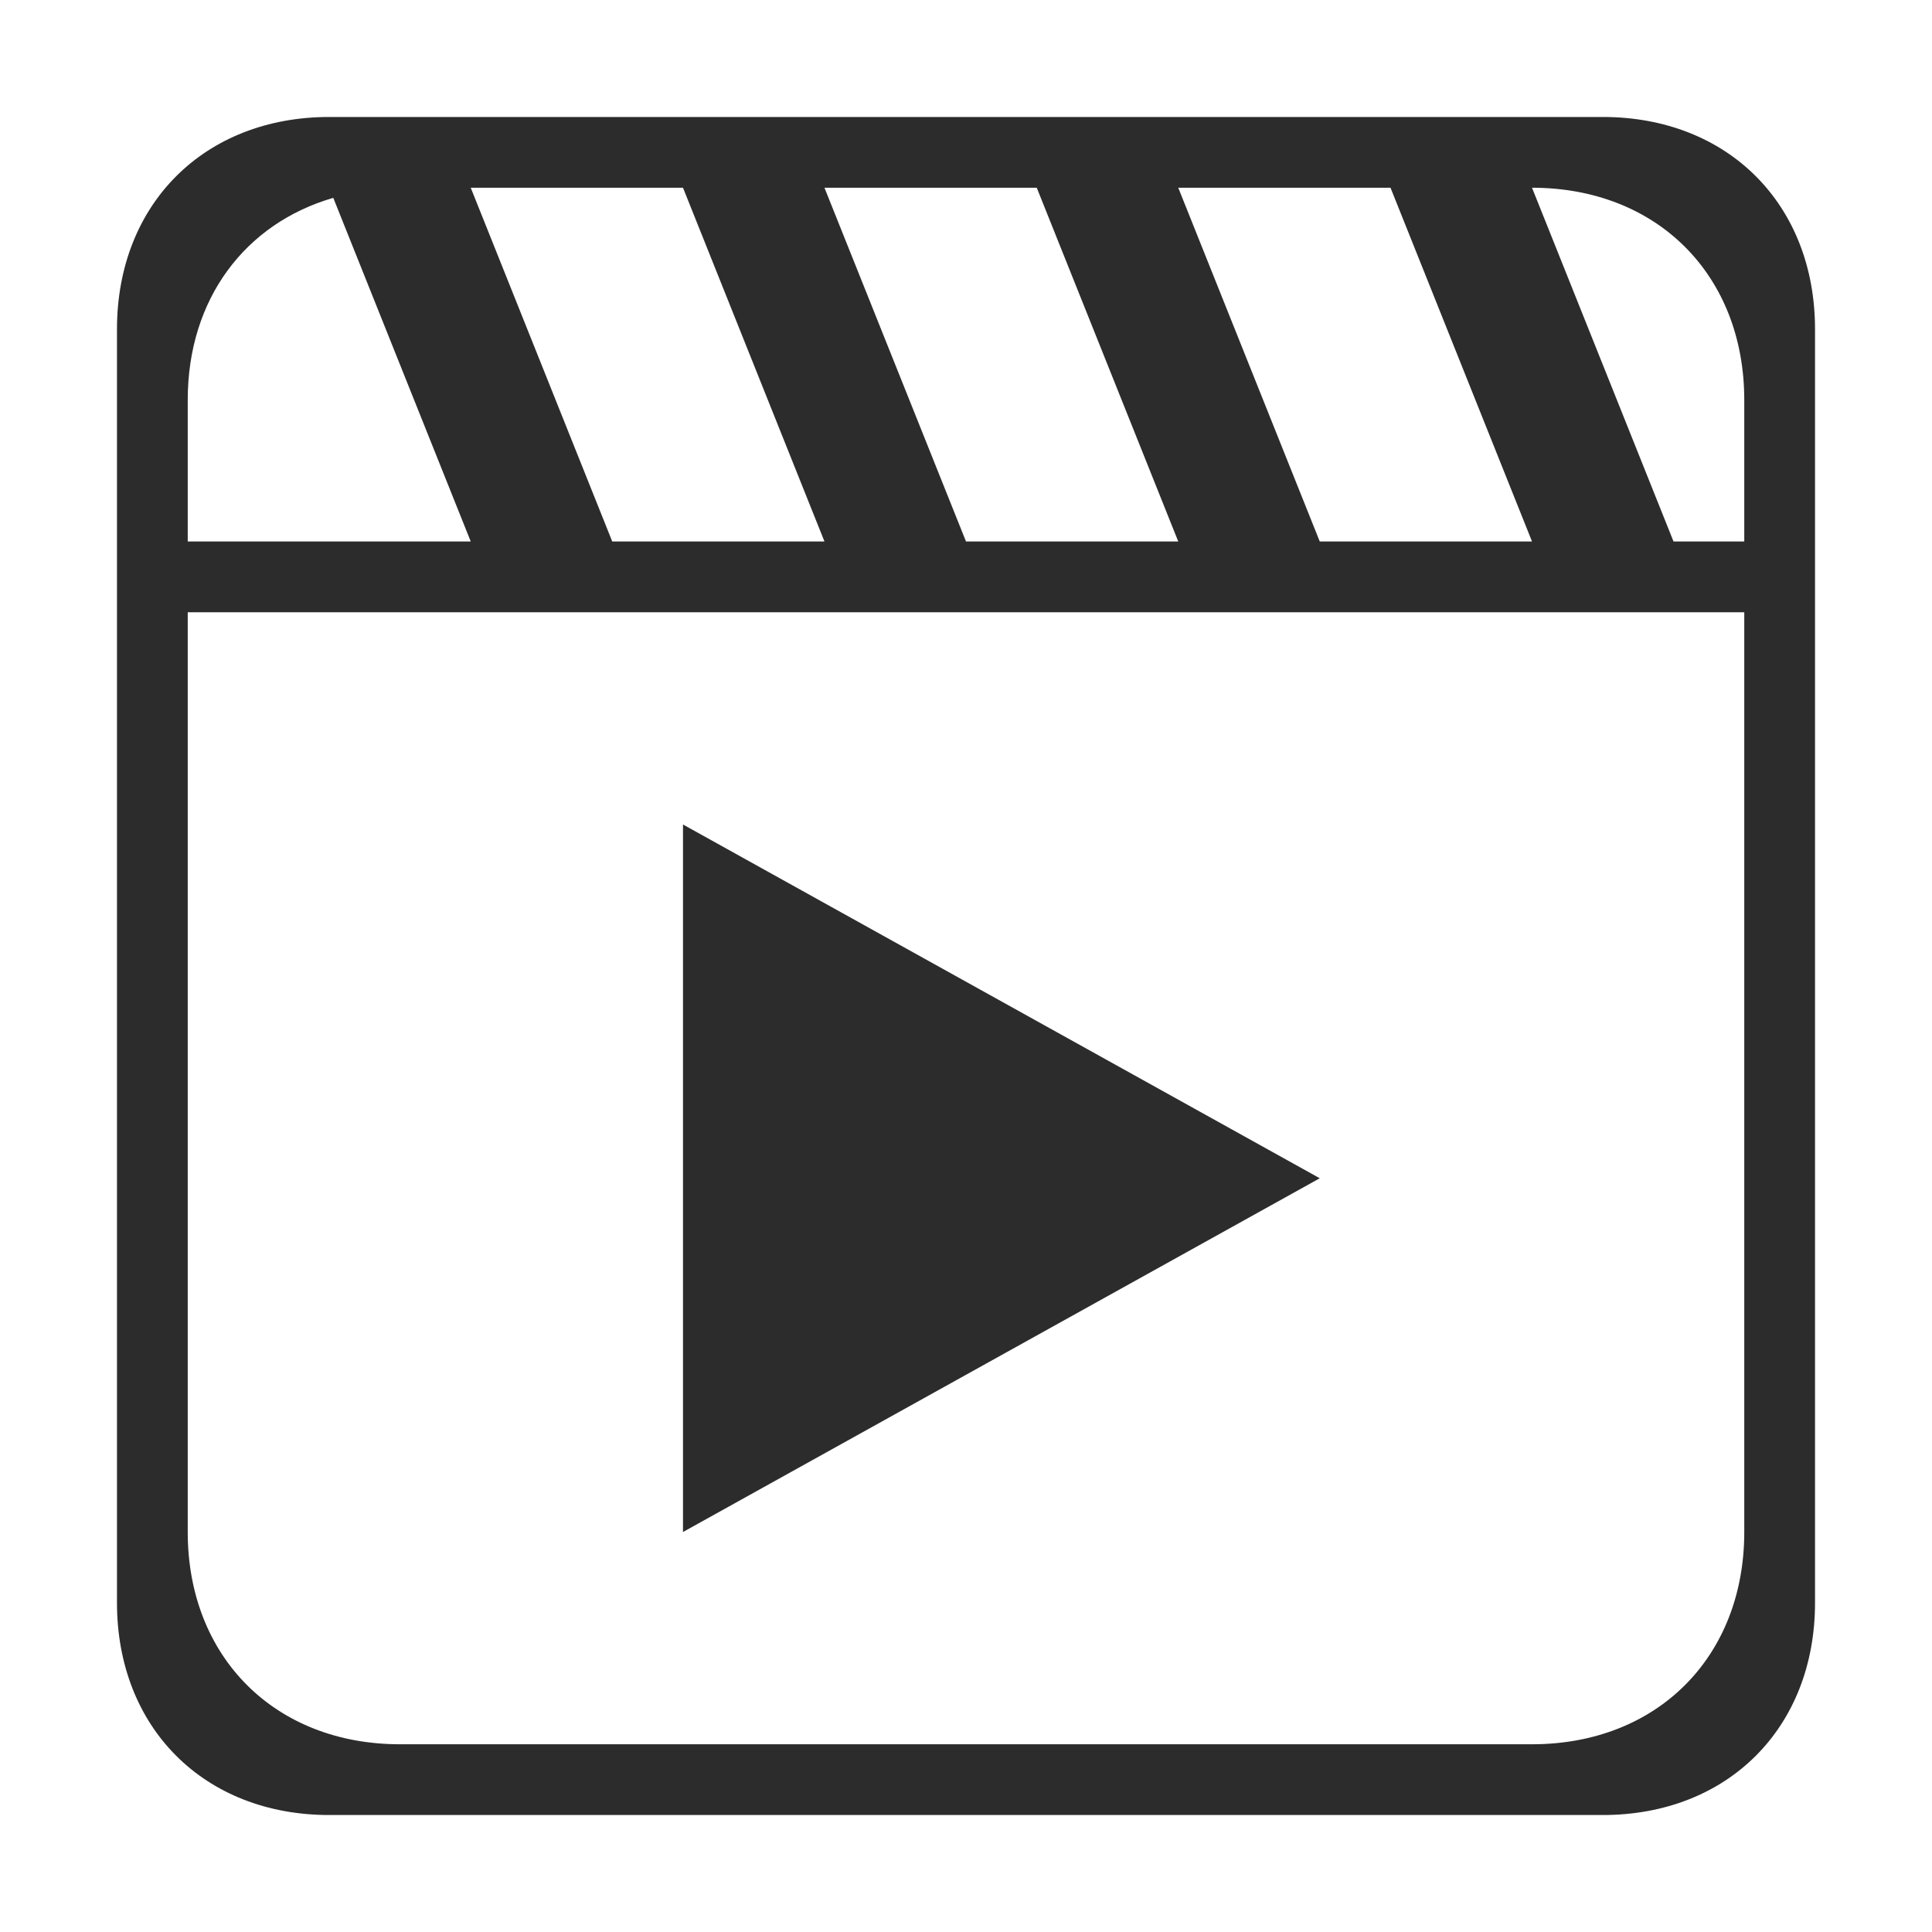
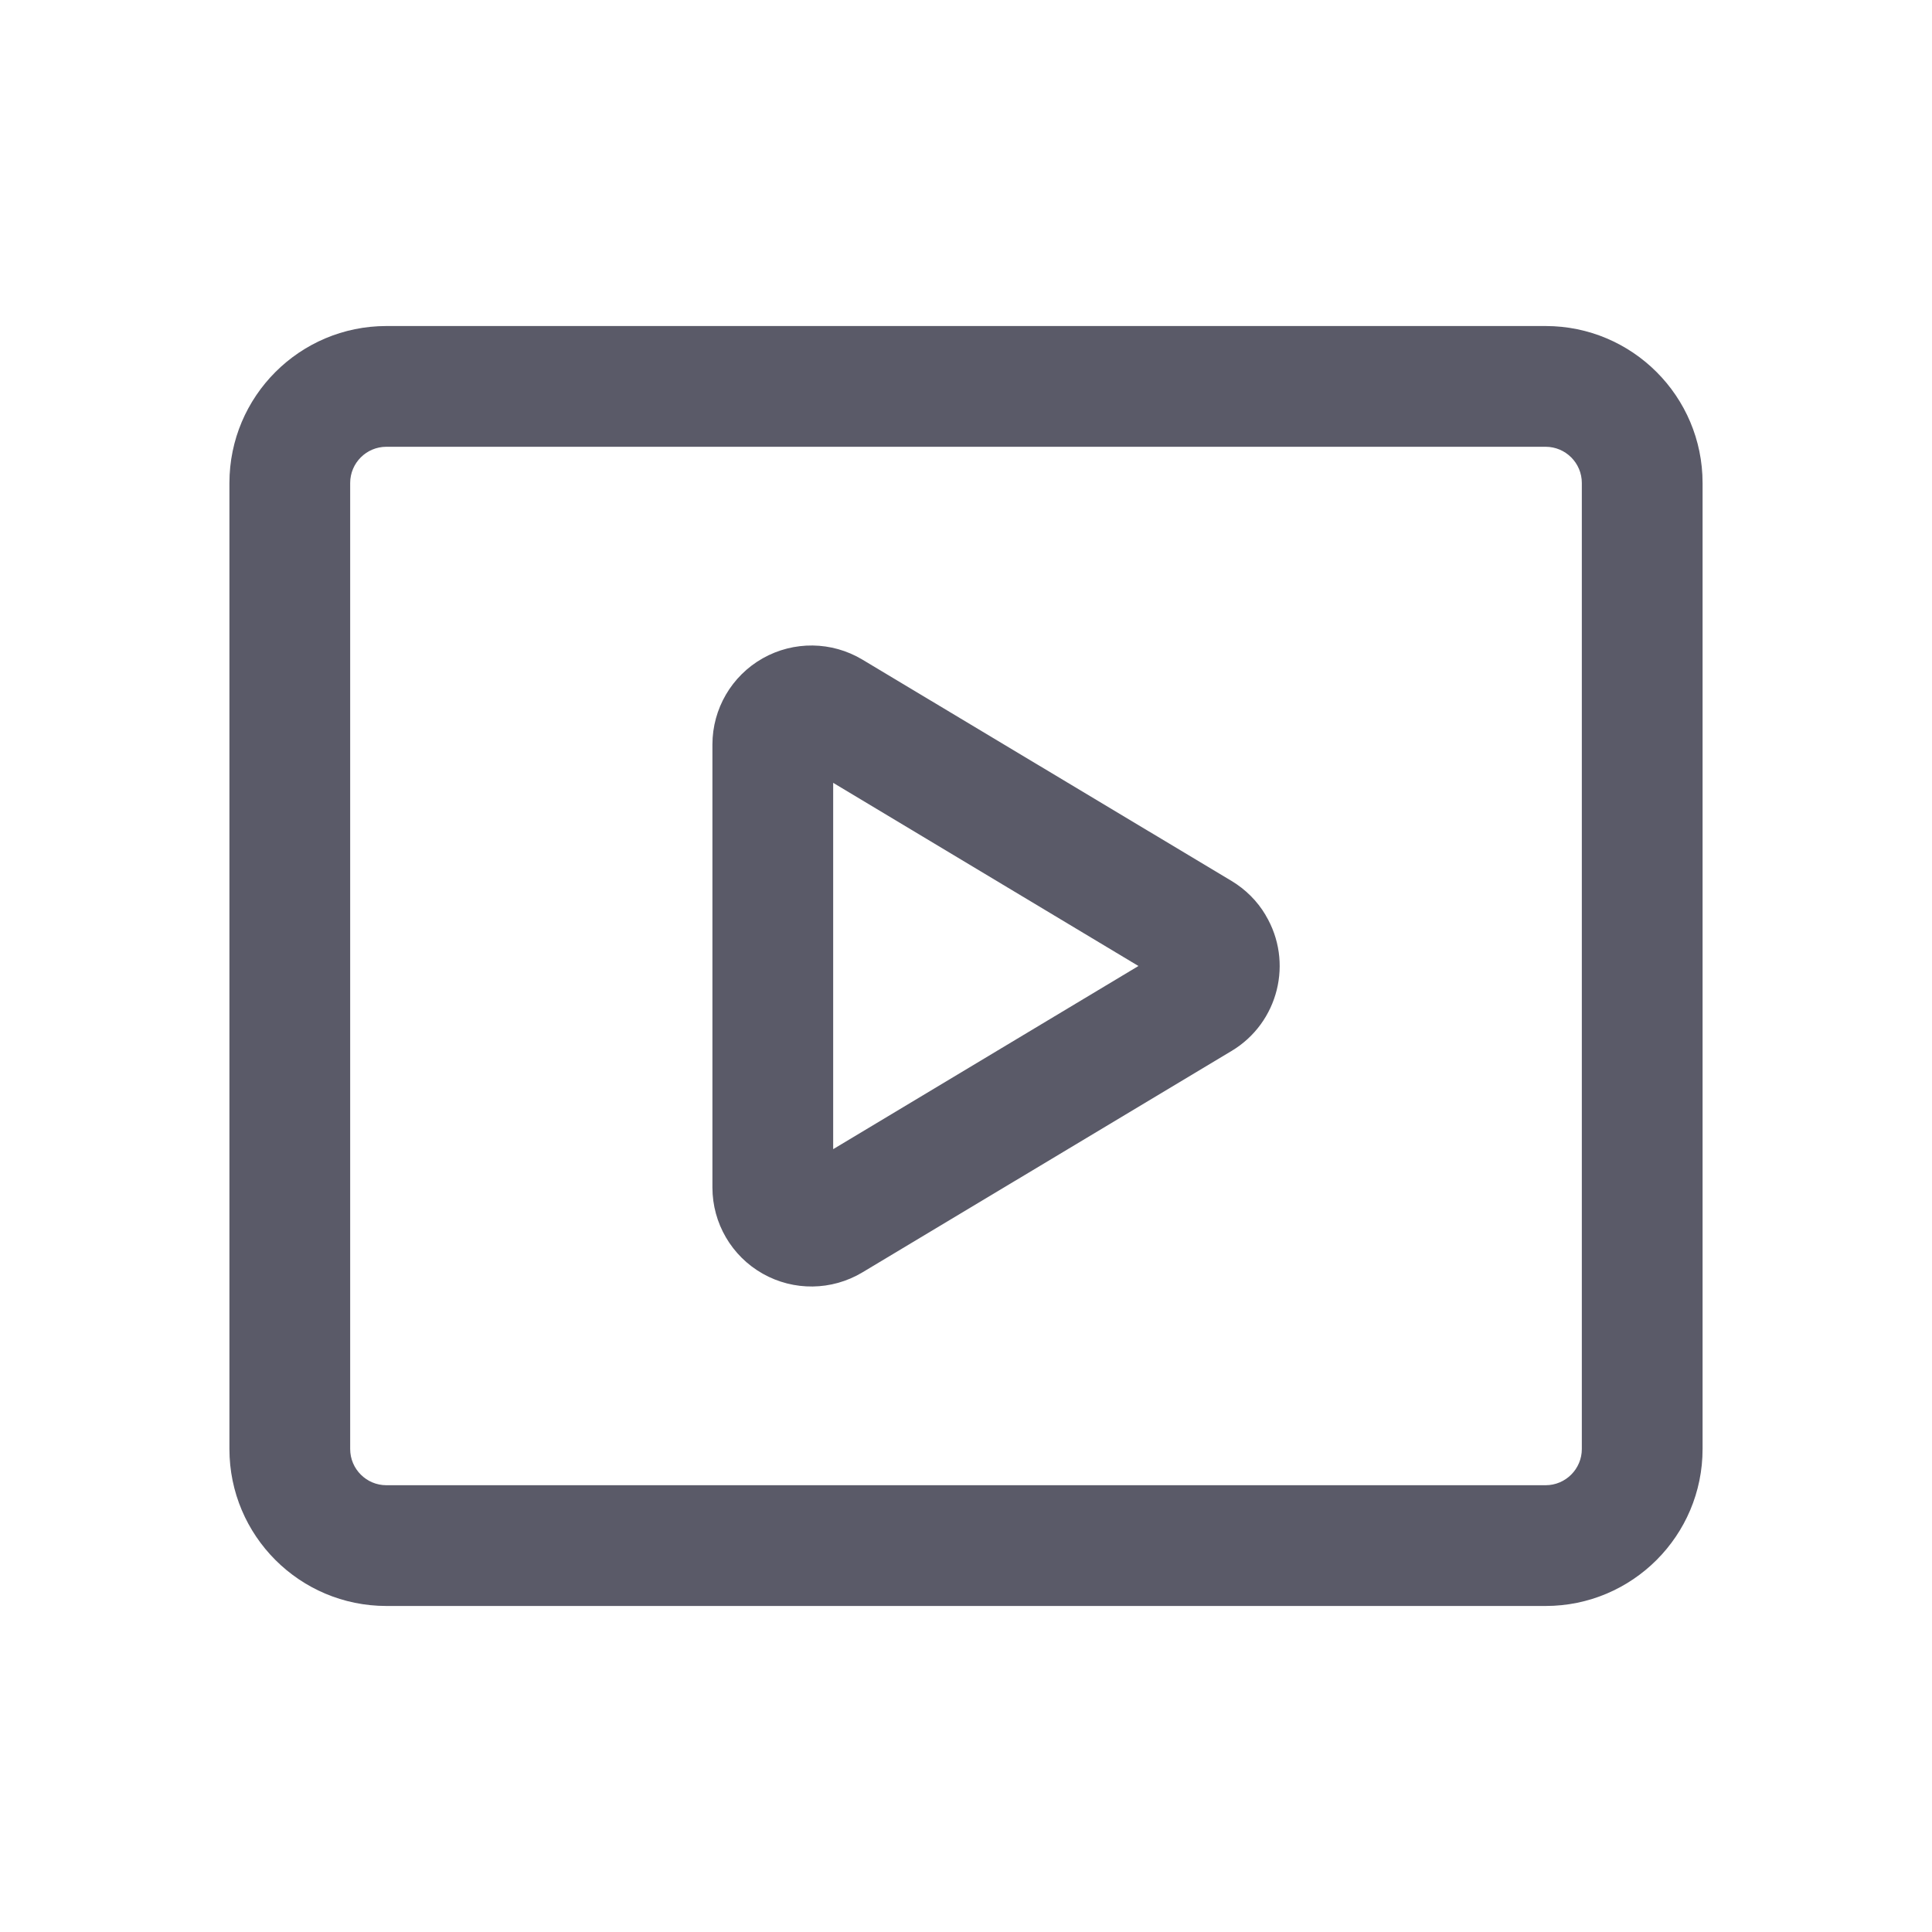
- <svg xmlns="http://www.w3.org/2000/svg" t="1716445470175" class="icon" viewBox="0 0 1024 1024" version="1.1" p-id="13932" width="64" height="64">
-   <path d="M849.5 962l-675 0c-66.284 0-112.5-46.216-112.5-112.5l0-675c0-66.284 46.216-112.5 112.5-112.5l675 0c66.284 0 112.5 46.216 112.5 112.5l0 675c0 66.284-46.216 112.5-112.5 112.5zM99.5 212l0 75 150 0-72.858-182.135c-46.619 13.532-77.142 53.522-77.142 107.135zM249.5 99.5l75.001 187.5 112.481 0-74.982-187.5-112.5 0zM436.982 99.5l75.018 187.5 112.5 0-75-187.5-112.519 0zM624.5 99.5l75 187.5 112.5 0-75-187.5-112.5 0zM924.5 212c0-66.284-46.216-112.5-112.5-112.5l75.001 187.5 37.499 0 0-75zM924.5 324.5l-824.999 0 0 487.5c0 66.284 46.216 112.5 112.5 112.5l600 0c66.284 0 112.5-46.216 112.5-112.5l0-487.5zM362 437l337.5 187.5-337.5 187.5 0-374.999z" fill="#2c2c2c" p-id="13933" />
+ <svg xmlns="http://www.w3.org/2000/svg" t="1716451194792" class="icon" viewBox="0 0 1024 1024" version="1.1" p-id="6311" width="64" height="64">
+   <path d="M204.8 236.8A19.2 19.2 0 0 0 185.6 256v512c0 10.598 8.602 19.2 19.2 19.2h614.4a19.2 19.2 0 0 0 19.2-19.2V256A19.2 19.2 0 0 0 819.2 236.8H204.8z m0-64h614.4c45.926 0 83.2 37.274 83.2 83.2v512c0 45.926-37.274 83.2-83.2 83.2H204.8A83.2 83.2 0 0 1 121.6 768V256c0-45.926 37.274-83.2 83.2-83.2z" fill="#5A5A68" p-id="6312" />
+   <path d="M670.771 485.018a52.48 52.48 0 0 1-17.971 71.987l-195.738 117.402a52.48 52.48 0 0 1-79.462-44.954V394.547a52.48 52.48 0 0 1 79.462-44.954L652.8 466.944c7.373 4.454 13.568 10.598 17.971 18.022z m-229.171-70.144v194.202L603.392 512l-161.792-97.075z" fill="#5A5A68" p-id="6313" />
</svg>
